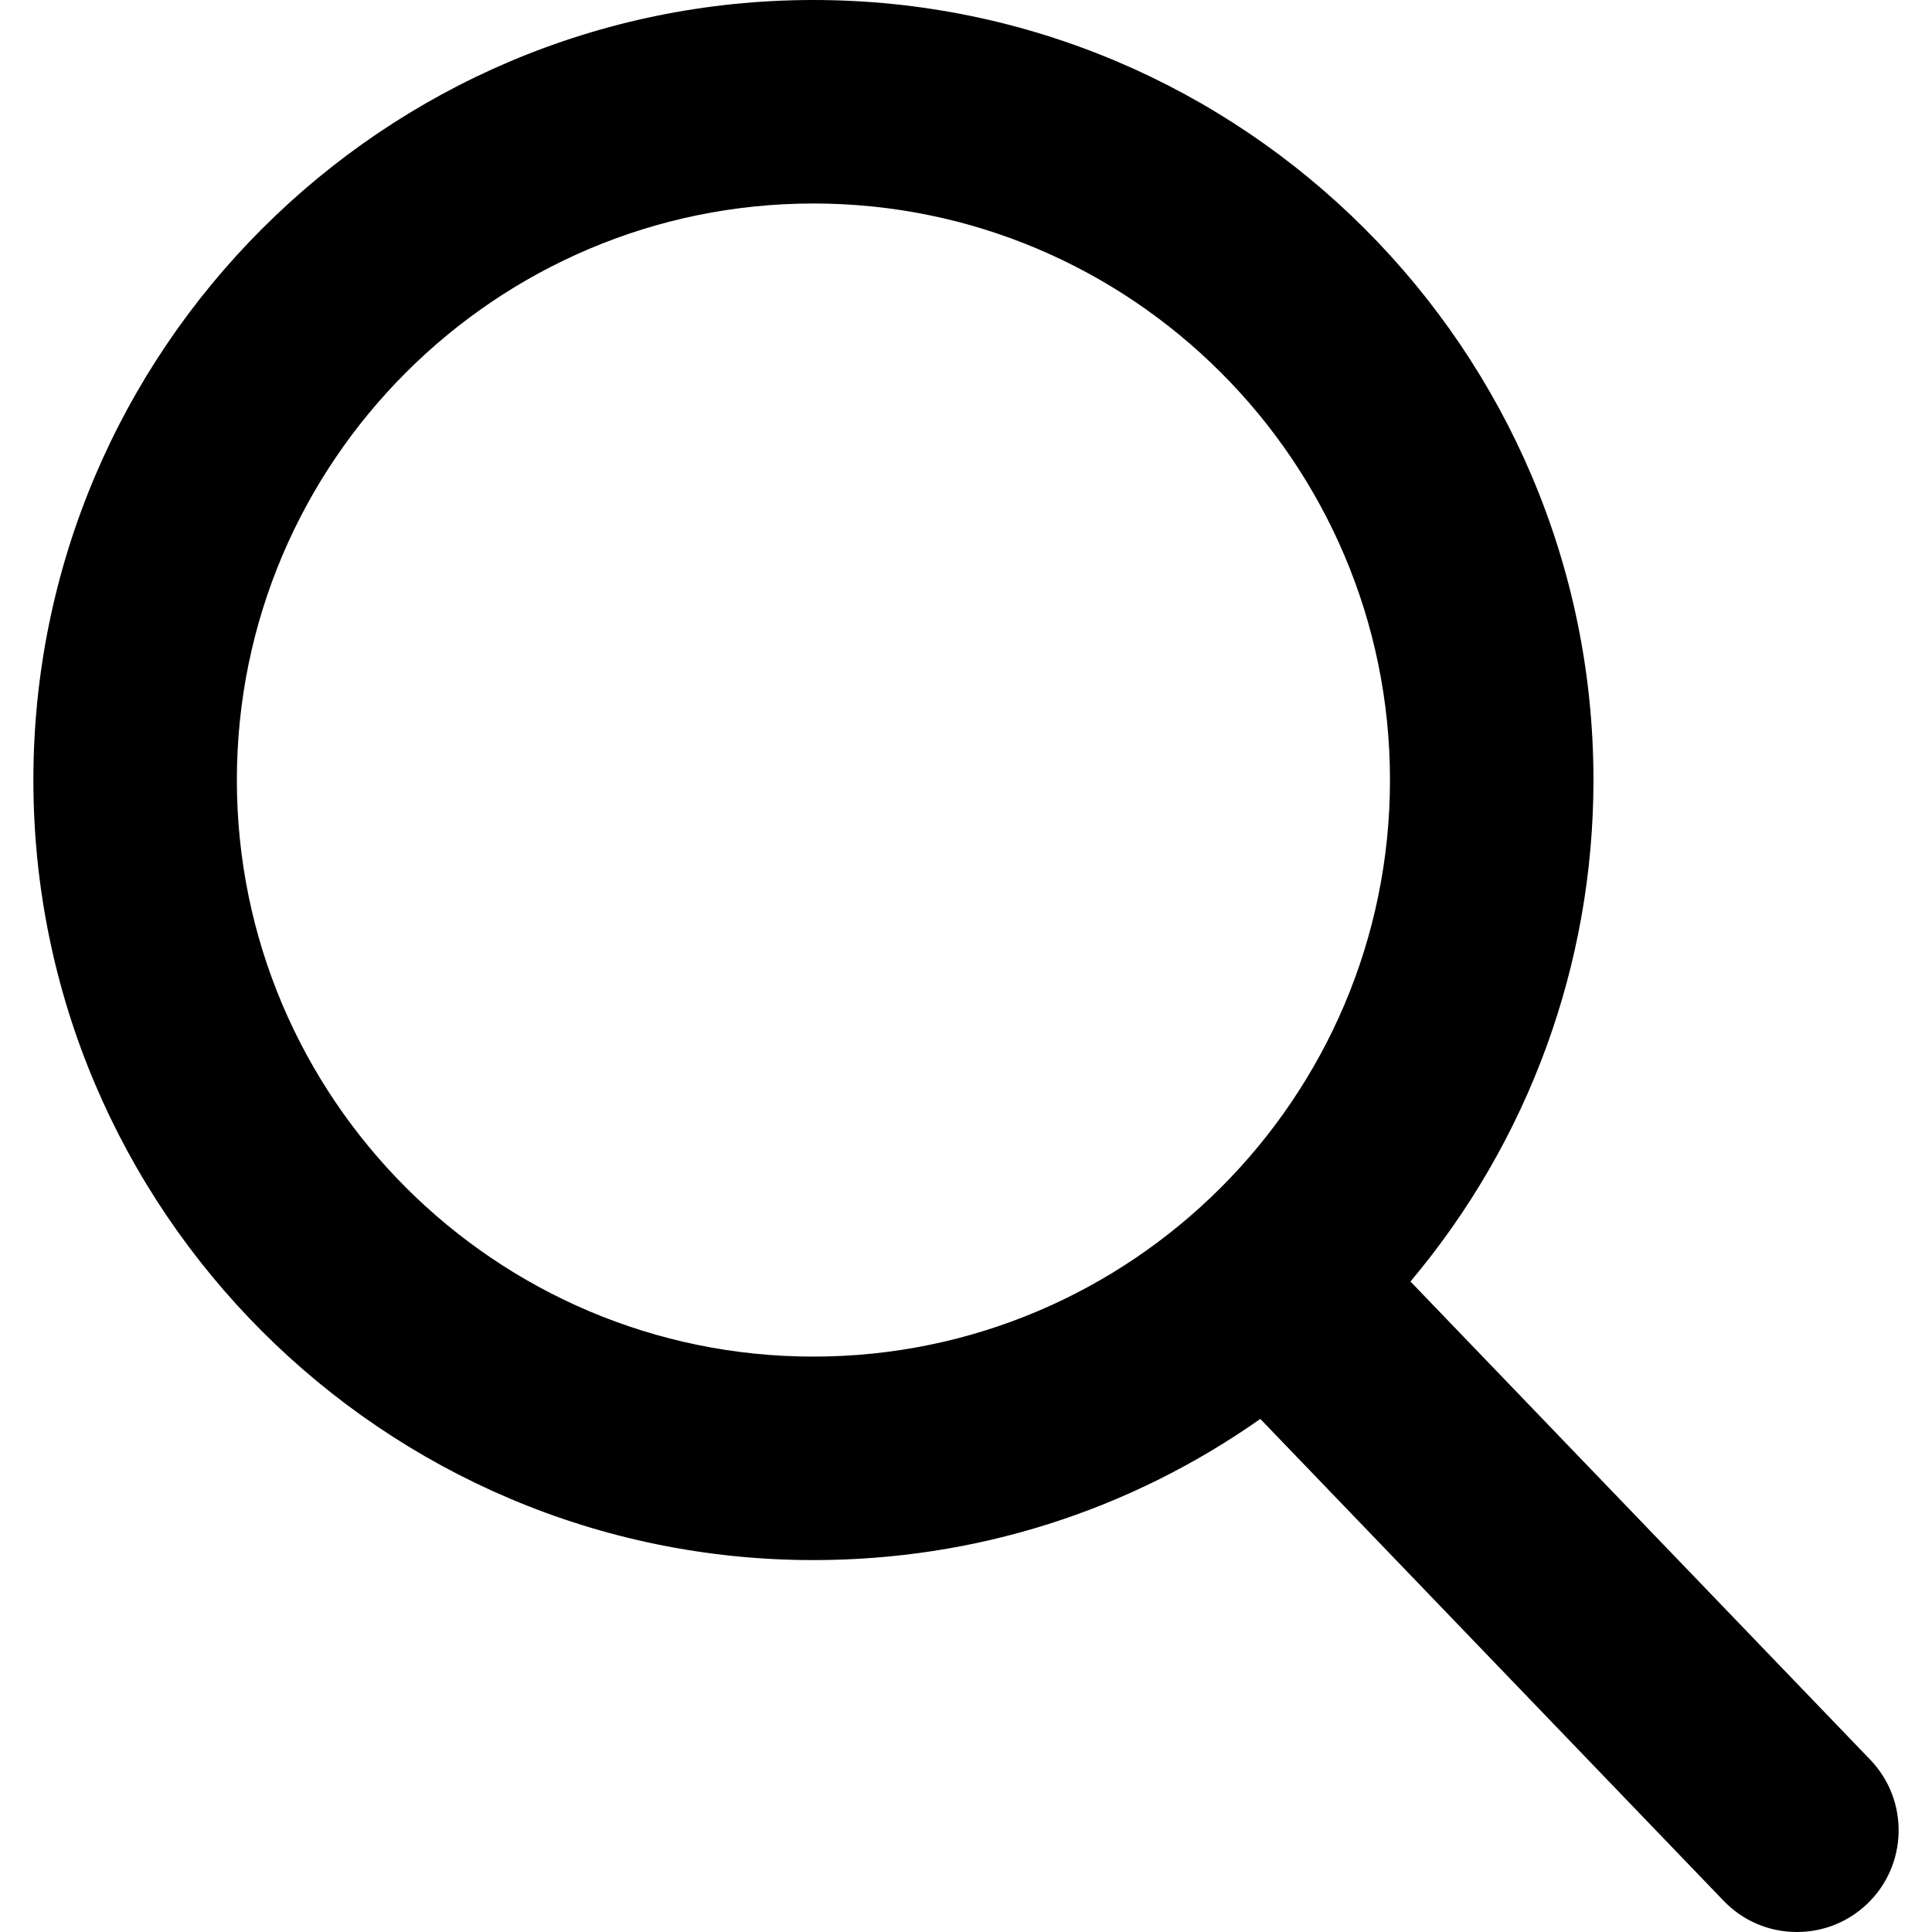
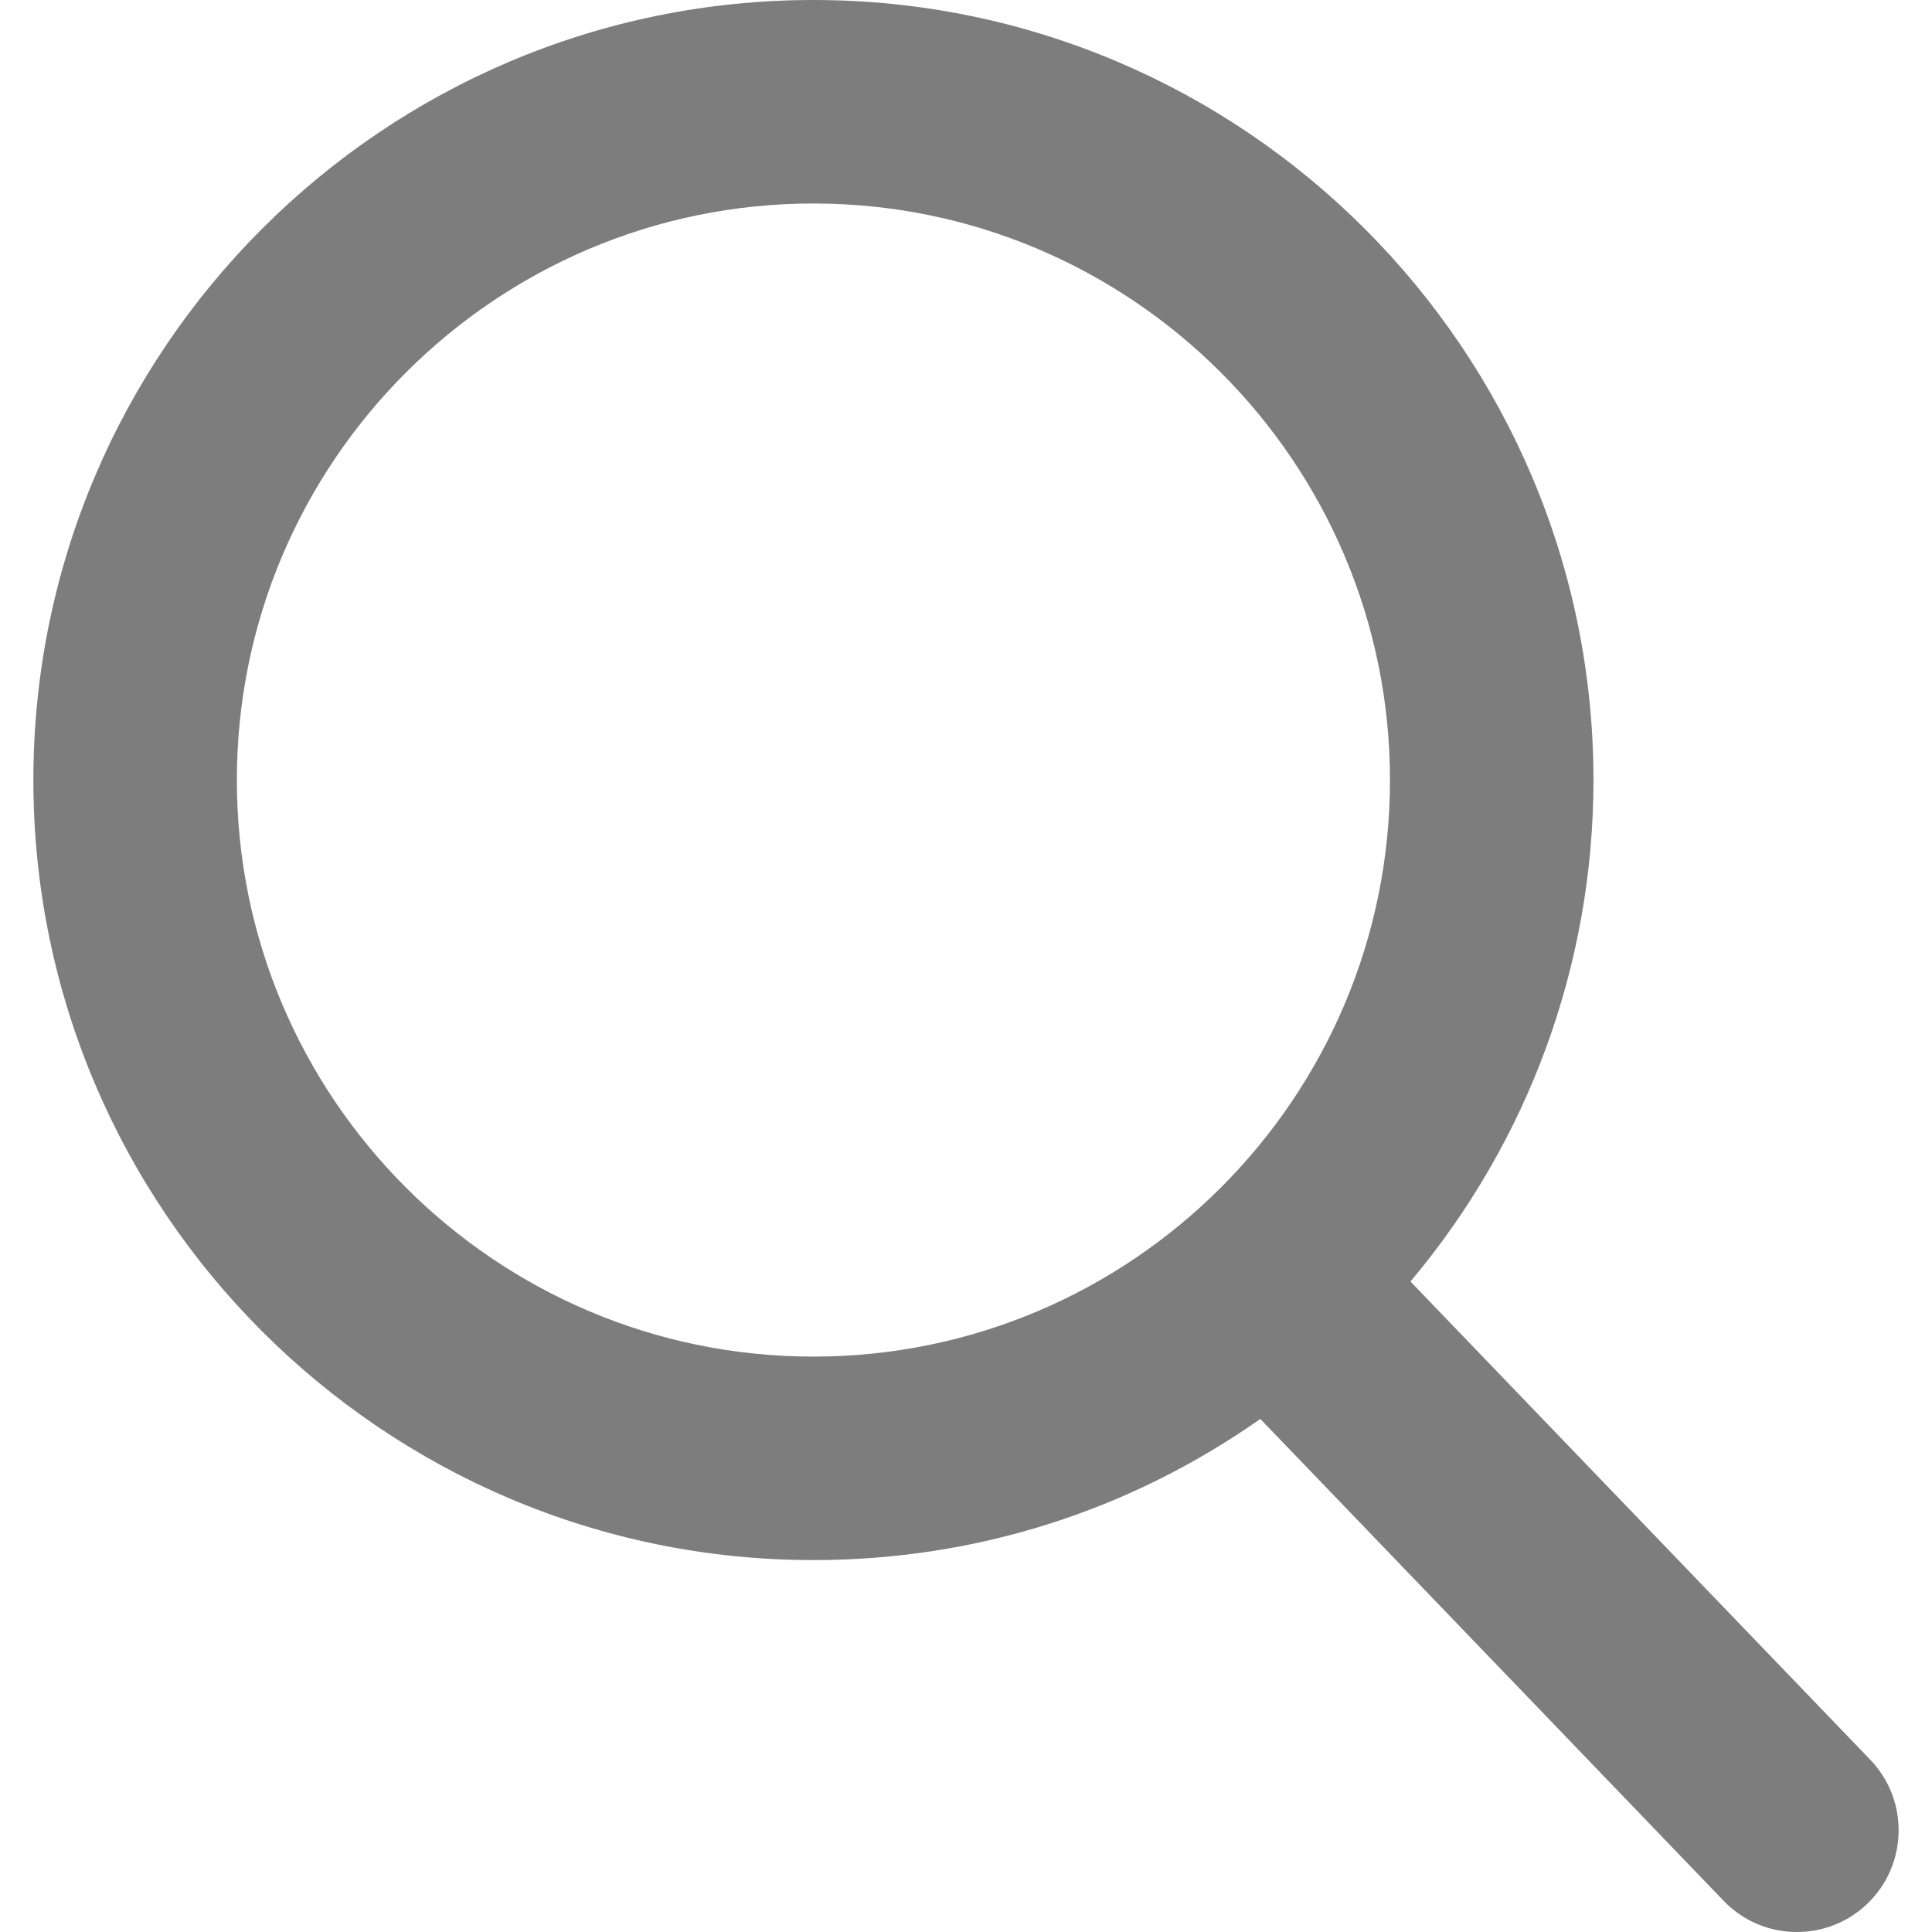
- <svg xmlns="http://www.w3.org/2000/svg" version="1.1" id="Capa_1" x="0px" y="0px" viewBox="0 0 56.966 56.966" style="enable-background:new 0 0 56.966 56.966;" xml:space="preserve">
+ <svg xmlns="http://www.w3.org/2000/svg" version="1.1" id="Capa_1" x="0px" y="0px" viewBox="0 0 56.966 56.966" style="enable-background:new 0 0 56.966 56.966;" fill="#7d7d7d" xml:space="preserve">
  <path d="M55.146,51.887L41.588,37.786c3.486-4.144,5.396-9.358,5.396-14.786c0-12.682-10.318-23-23-23s-23,10.318-23,23  s10.318,23,23,23c4.761,0,9.298-1.436,13.177-4.162l13.661,14.208c0.571,0.593,1.339,0.92,2.162,0.92  c0.779,0,1.518-0.297,2.079-0.837C56.255,54.982,56.293,53.08,55.146,51.887z M23.984,6c9.374,0,17,7.626,17,17s-7.626,17-17,17  s-17-7.626-17-17S14.61,6,23.984,6z" />
  <g>
</g>
  <g>
</g>
  <g>
</g>
  <g>
</g>
  <g>
</g>
  <g>
</g>
  <g>
</g>
  <g>
</g>
  <g>
</g>
  <g>
</g>
  <g>
</g>
  <g>
</g>
  <g>
</g>
  <g>
</g>
  <g>
</g>
</svg>
